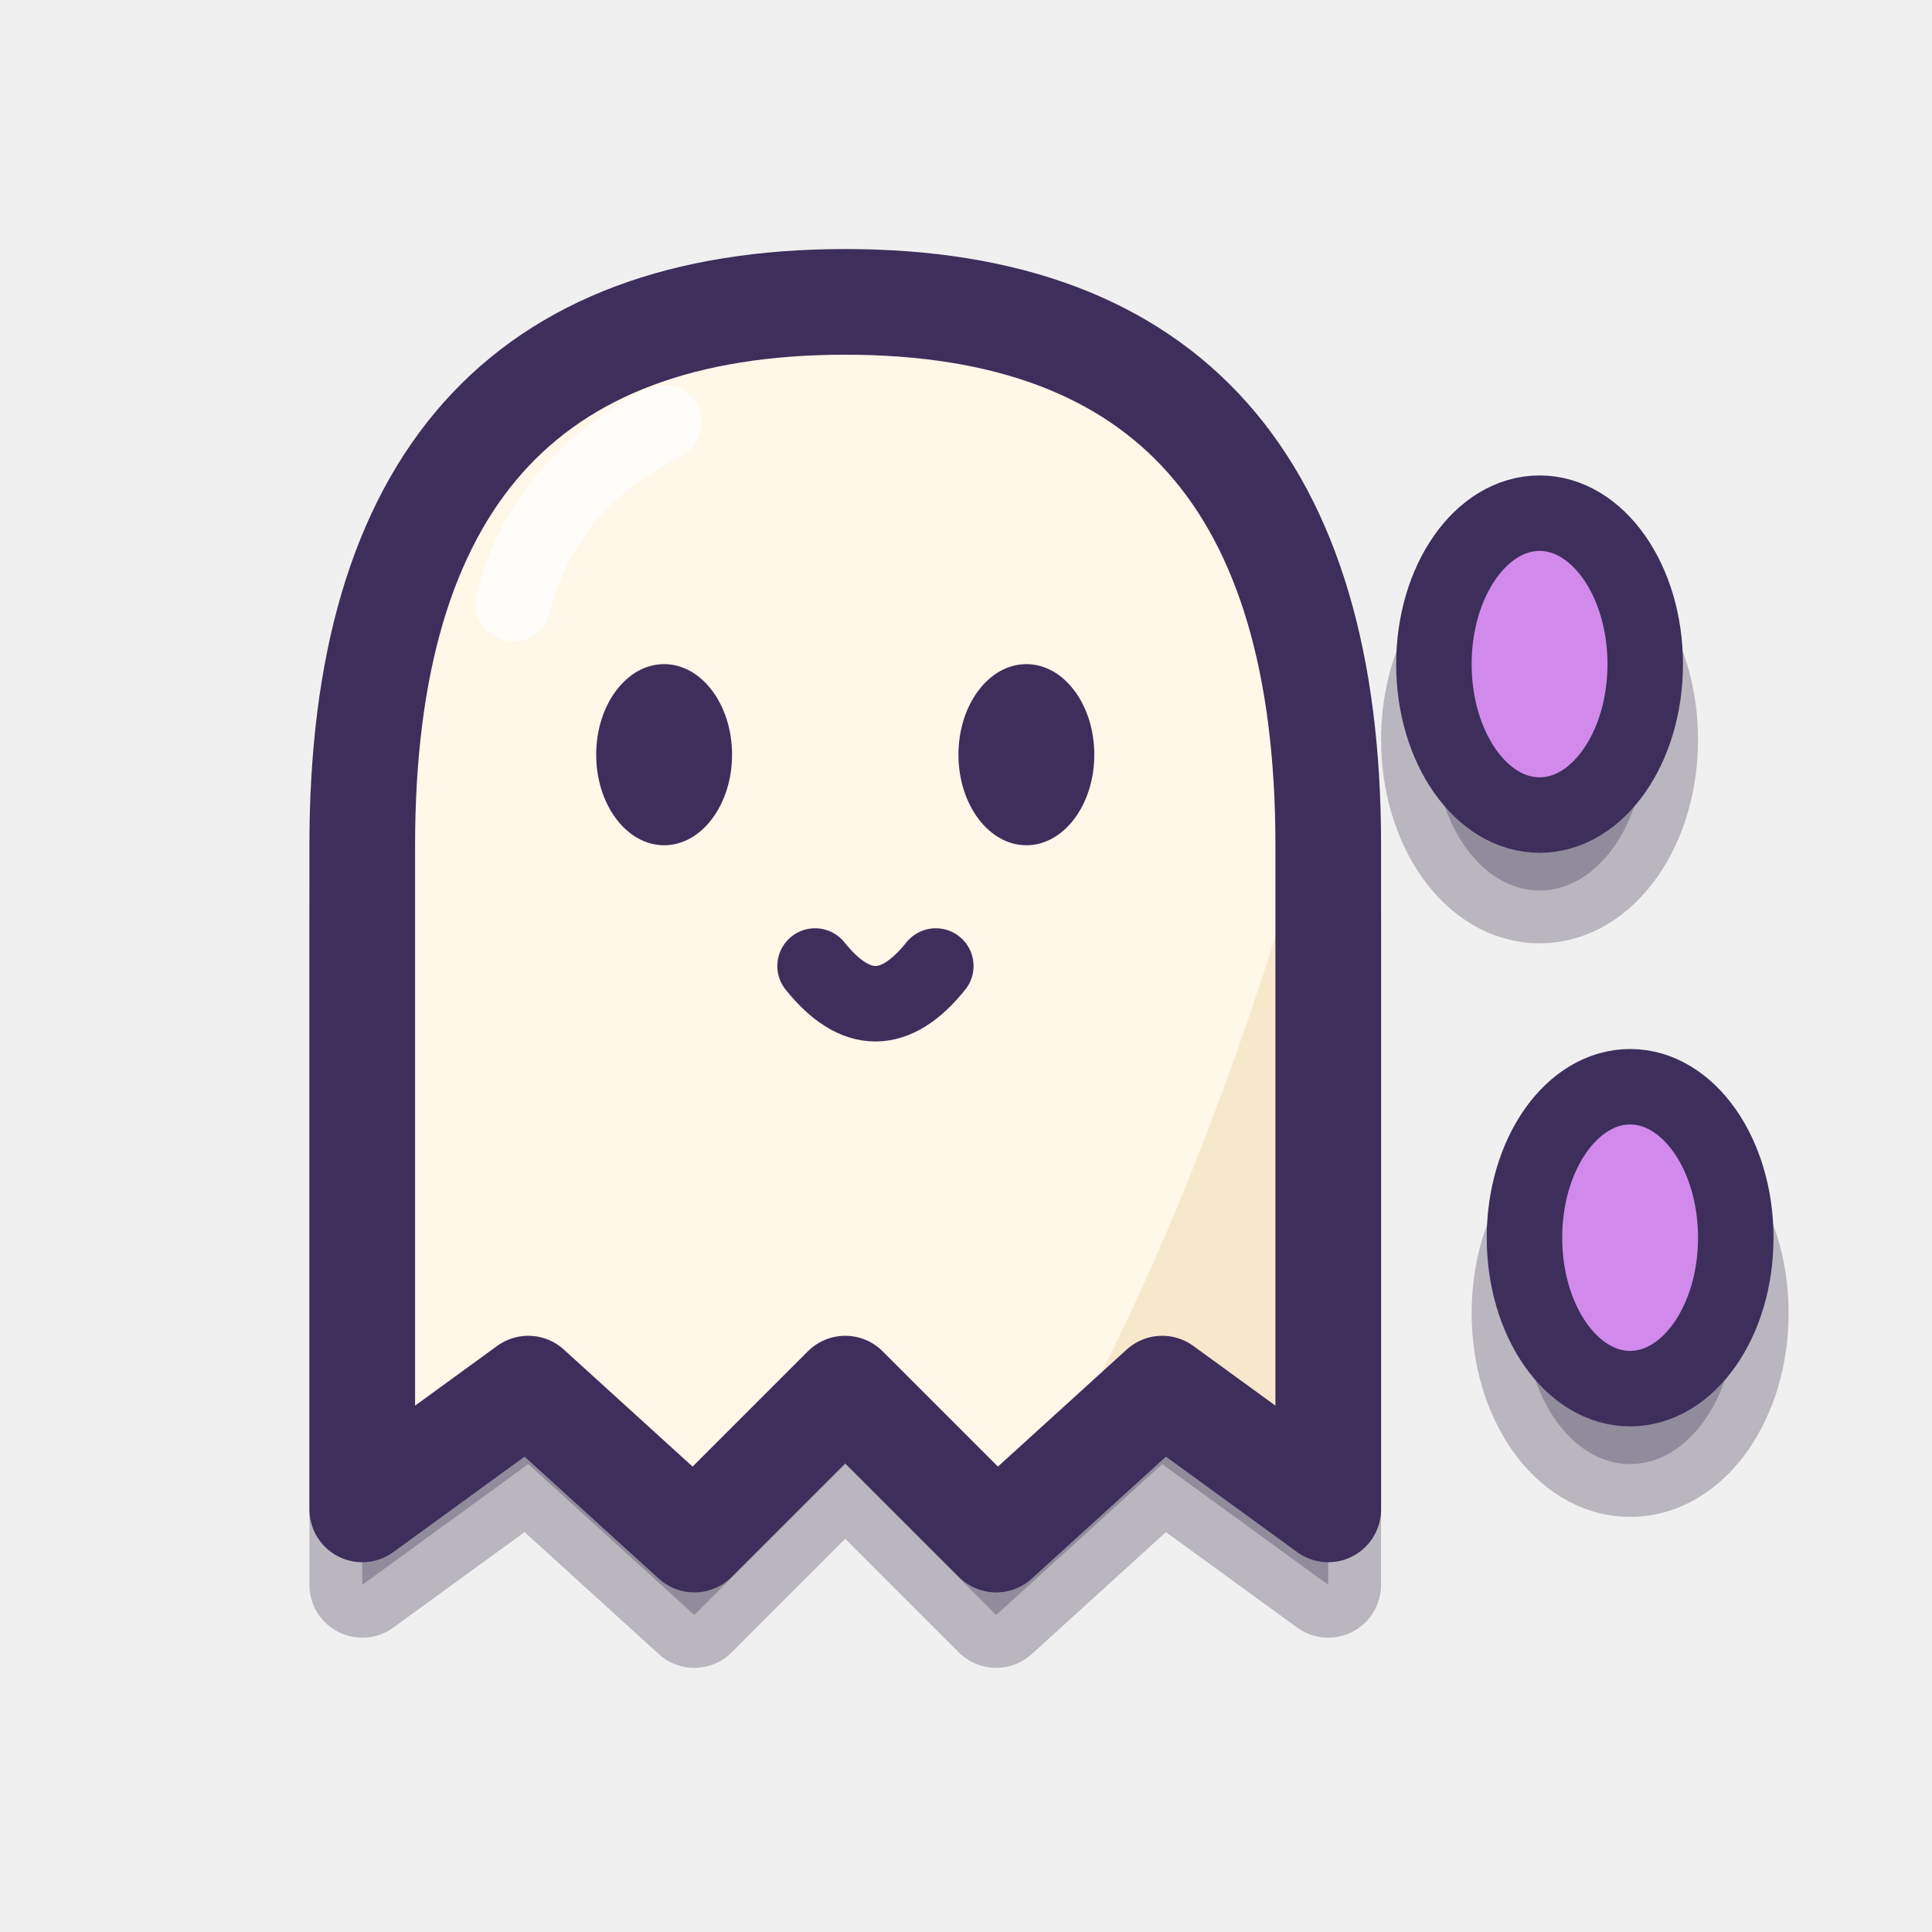
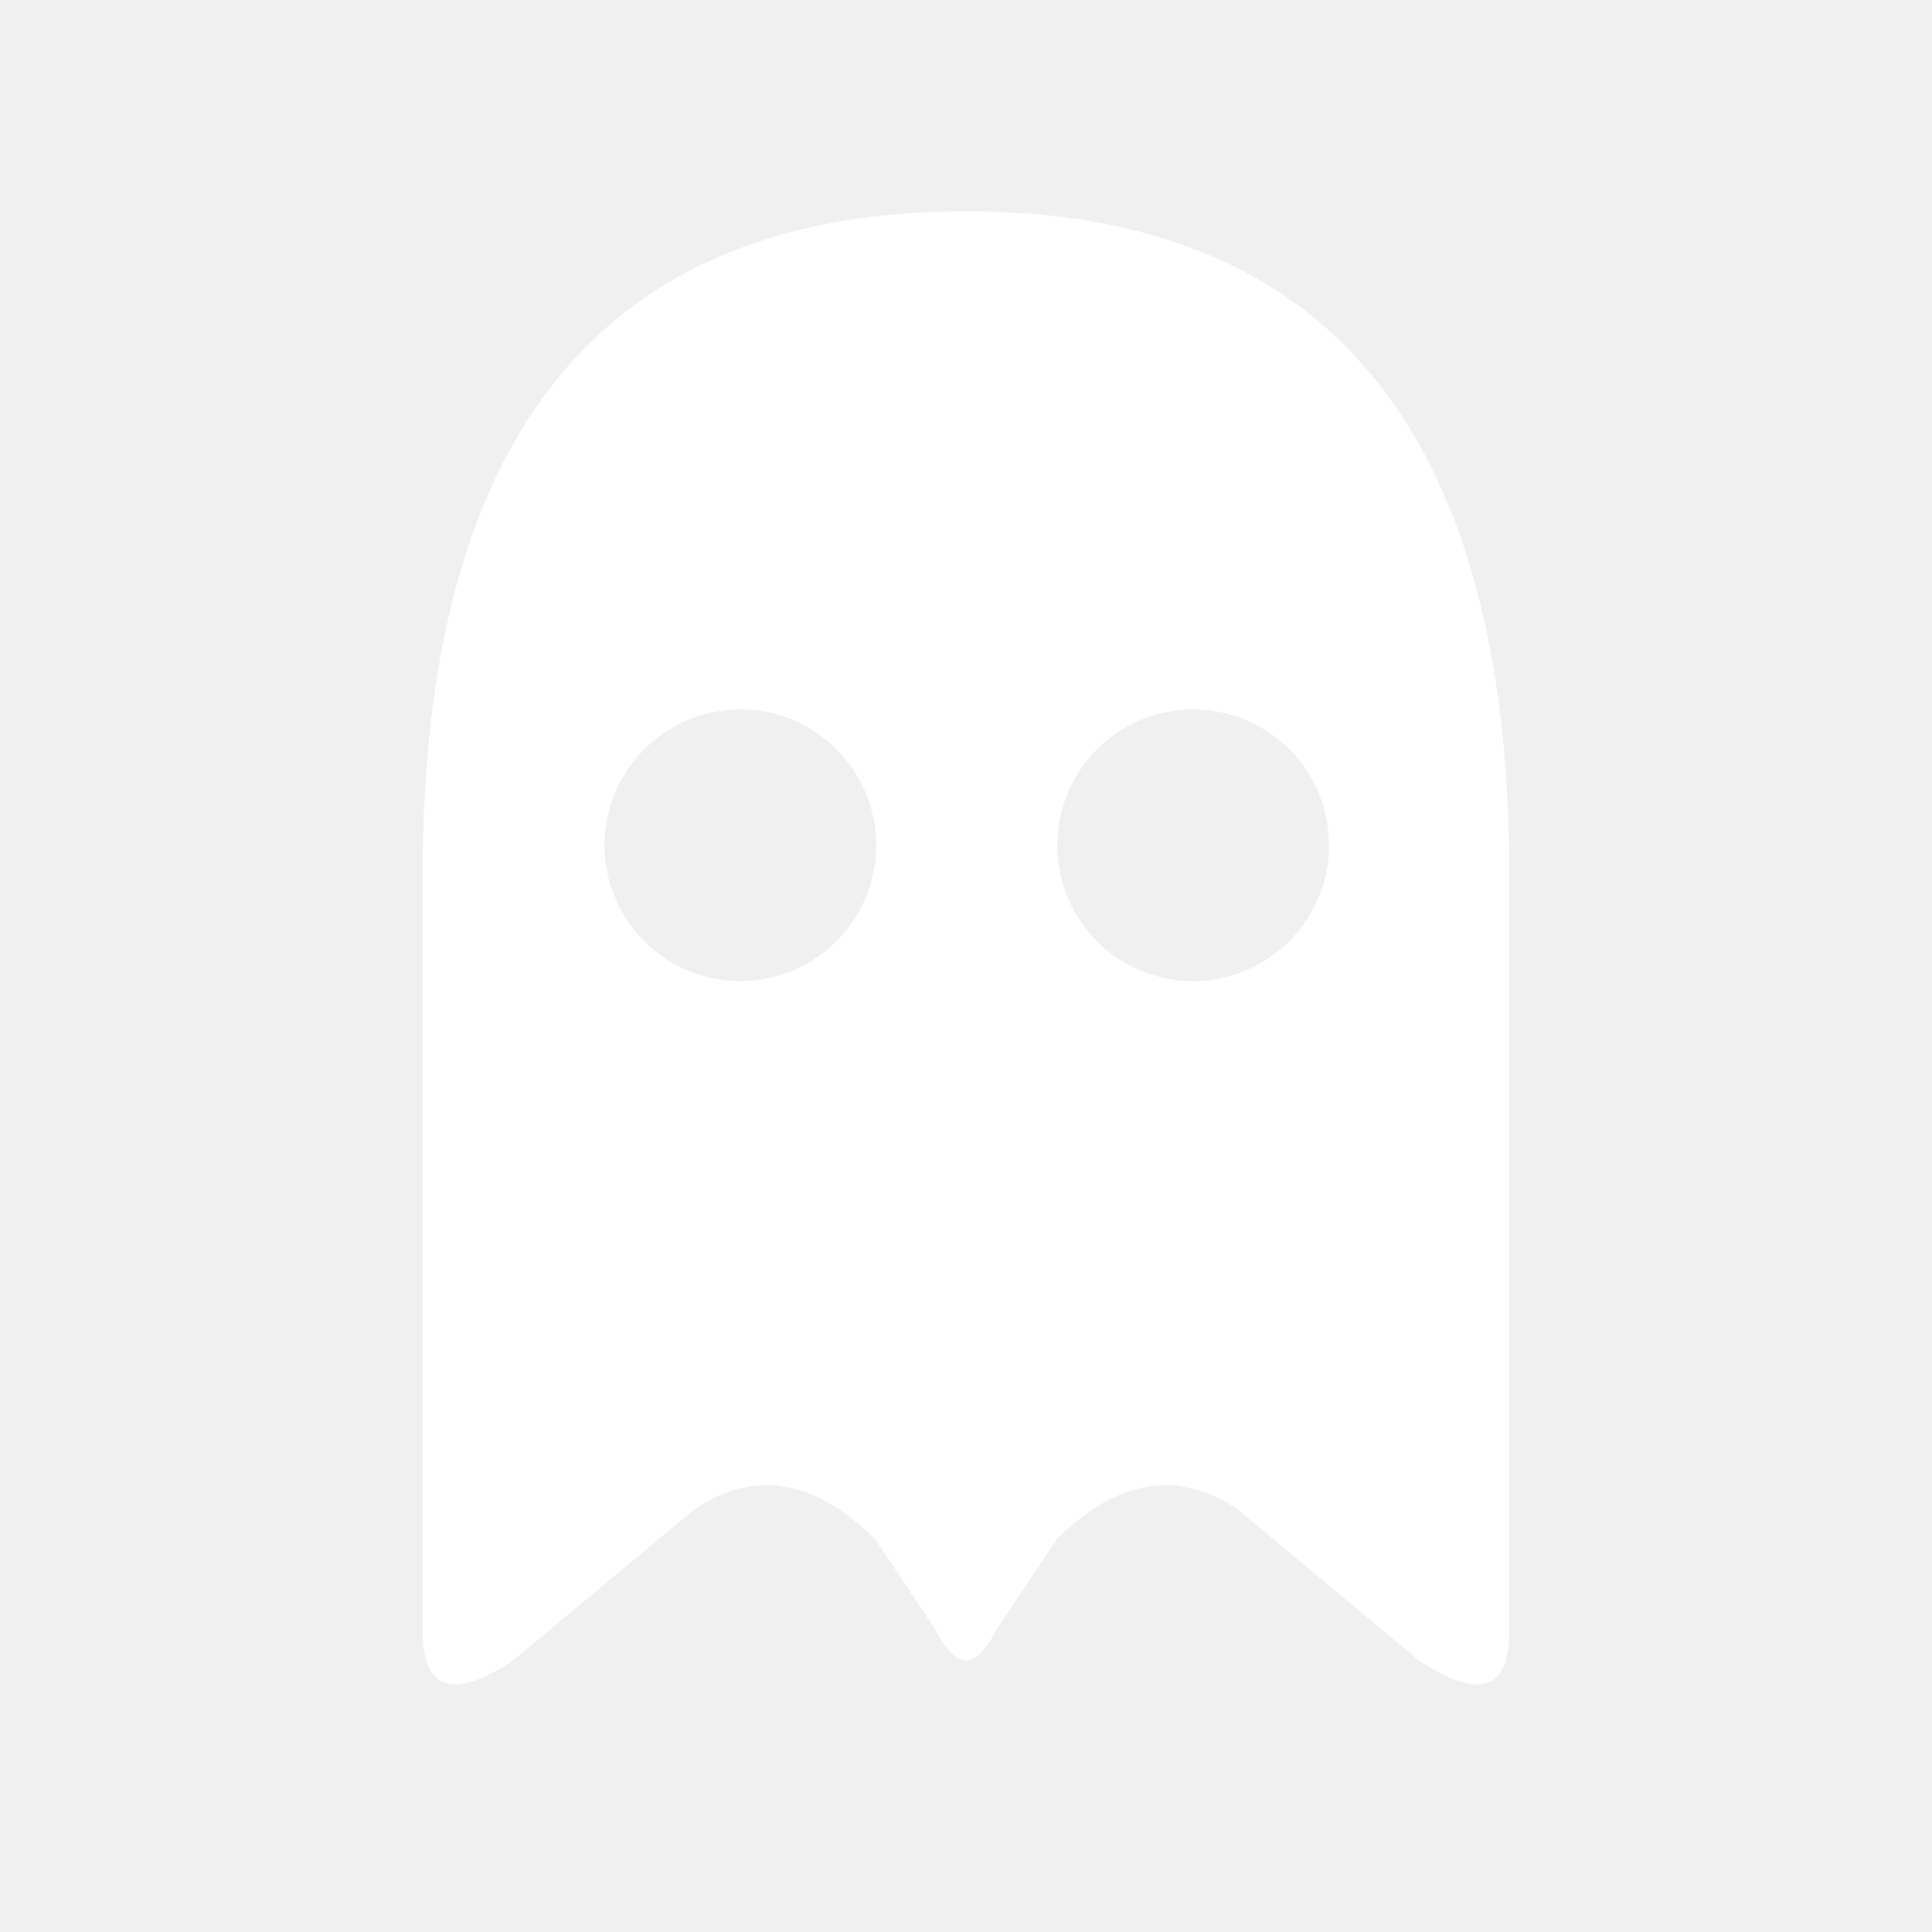
<svg xmlns="http://www.w3.org/2000/svg" width="256" height="256" viewBox="0 0 128 128">
-   <g transform="translate(0,5)" fill="#2B2142" fill-opacity="0.28" stroke="#2B2142" stroke-opacity="0.28" stroke-width="7" stroke-linejoin="round">
-     <path d="M24 100 V56 Q24 20 56 20 Q88 20 88 56 V100 L77 92 L66 102 L56 92 L46 102 L35 92 Z" />
-     <ellipse cx="102" cy="44" rx="7" ry="10" />
-     <ellipse cx="108" cy="82" rx="7" ry="10" />
-   </g>
-   <path d="M24 100 V56 Q24 20 56 20 Q88 20 88 56 V100 L77 92 L66 102 L56 92 L46 102 L35 92 Z" fill="#FFF7E8" />
-   <path d="M88 50 V100 L77 92 L68 100 Q80 80 88 50 Z" fill="#F7E8CC" />
-   <path d="M24 100 V56 Q24 20 56 20 Q88 20 88 56 V100 L77 92 L66 102 L56 92 L46 102 L35 92 Z" fill="none" stroke="#3D2E5C" stroke-width="7" stroke-linejoin="round" stroke-linecap="round" />
-   <ellipse cx="102" cy="44" rx="7" ry="10" fill="#D18AEB" />
-   <ellipse cx="102" cy="44" rx="7" ry="10" fill="none" stroke="#3D2E5C" stroke-width="5" stroke-linejoin="round" stroke-linecap="round" />
-   <ellipse cx="108" cy="82" rx="7" ry="10" fill="#D18AEB" />
-   <ellipse cx="108" cy="82" rx="7" ry="10" fill="none" stroke="#3D2E5C" stroke-width="5" stroke-linejoin="round" stroke-linecap="round" />
-   <ellipse cx="44" cy="50" rx="4.5" ry="6" fill="#3D2E5C" />
-   <ellipse cx="68" cy="50" rx="4.5" ry="6" fill="#3D2E5C" />
-   <g stroke="#3D2E5C" stroke-width="5" stroke-linecap="round" fill="none">
-     <path d="M54 64 Q58 69 62 64" />
-   </g>
-   <path d="M34 40 Q36 32 44 28" fill="none" stroke="#FFFFFF" stroke-opacity="0.75" stroke-width="5" stroke-linecap="round" />
+   <path d="M28 108 V58 Q28 14 64 14 Q100 14 100 58 V108 Q100 114 94 110 L82 100 Q76 96 70 102 L66 108 Q64 112 62 108 L58 102 Q52 96 46 100 L34 110 Q28 114 28 108 Z M49 47 A9 9 0 1 0 49.1 47 Z M79 47 A9 9 0 1 0 79.1 47 Z" fill="#FFFFFF" fill-rule="evenodd" />
</svg>
